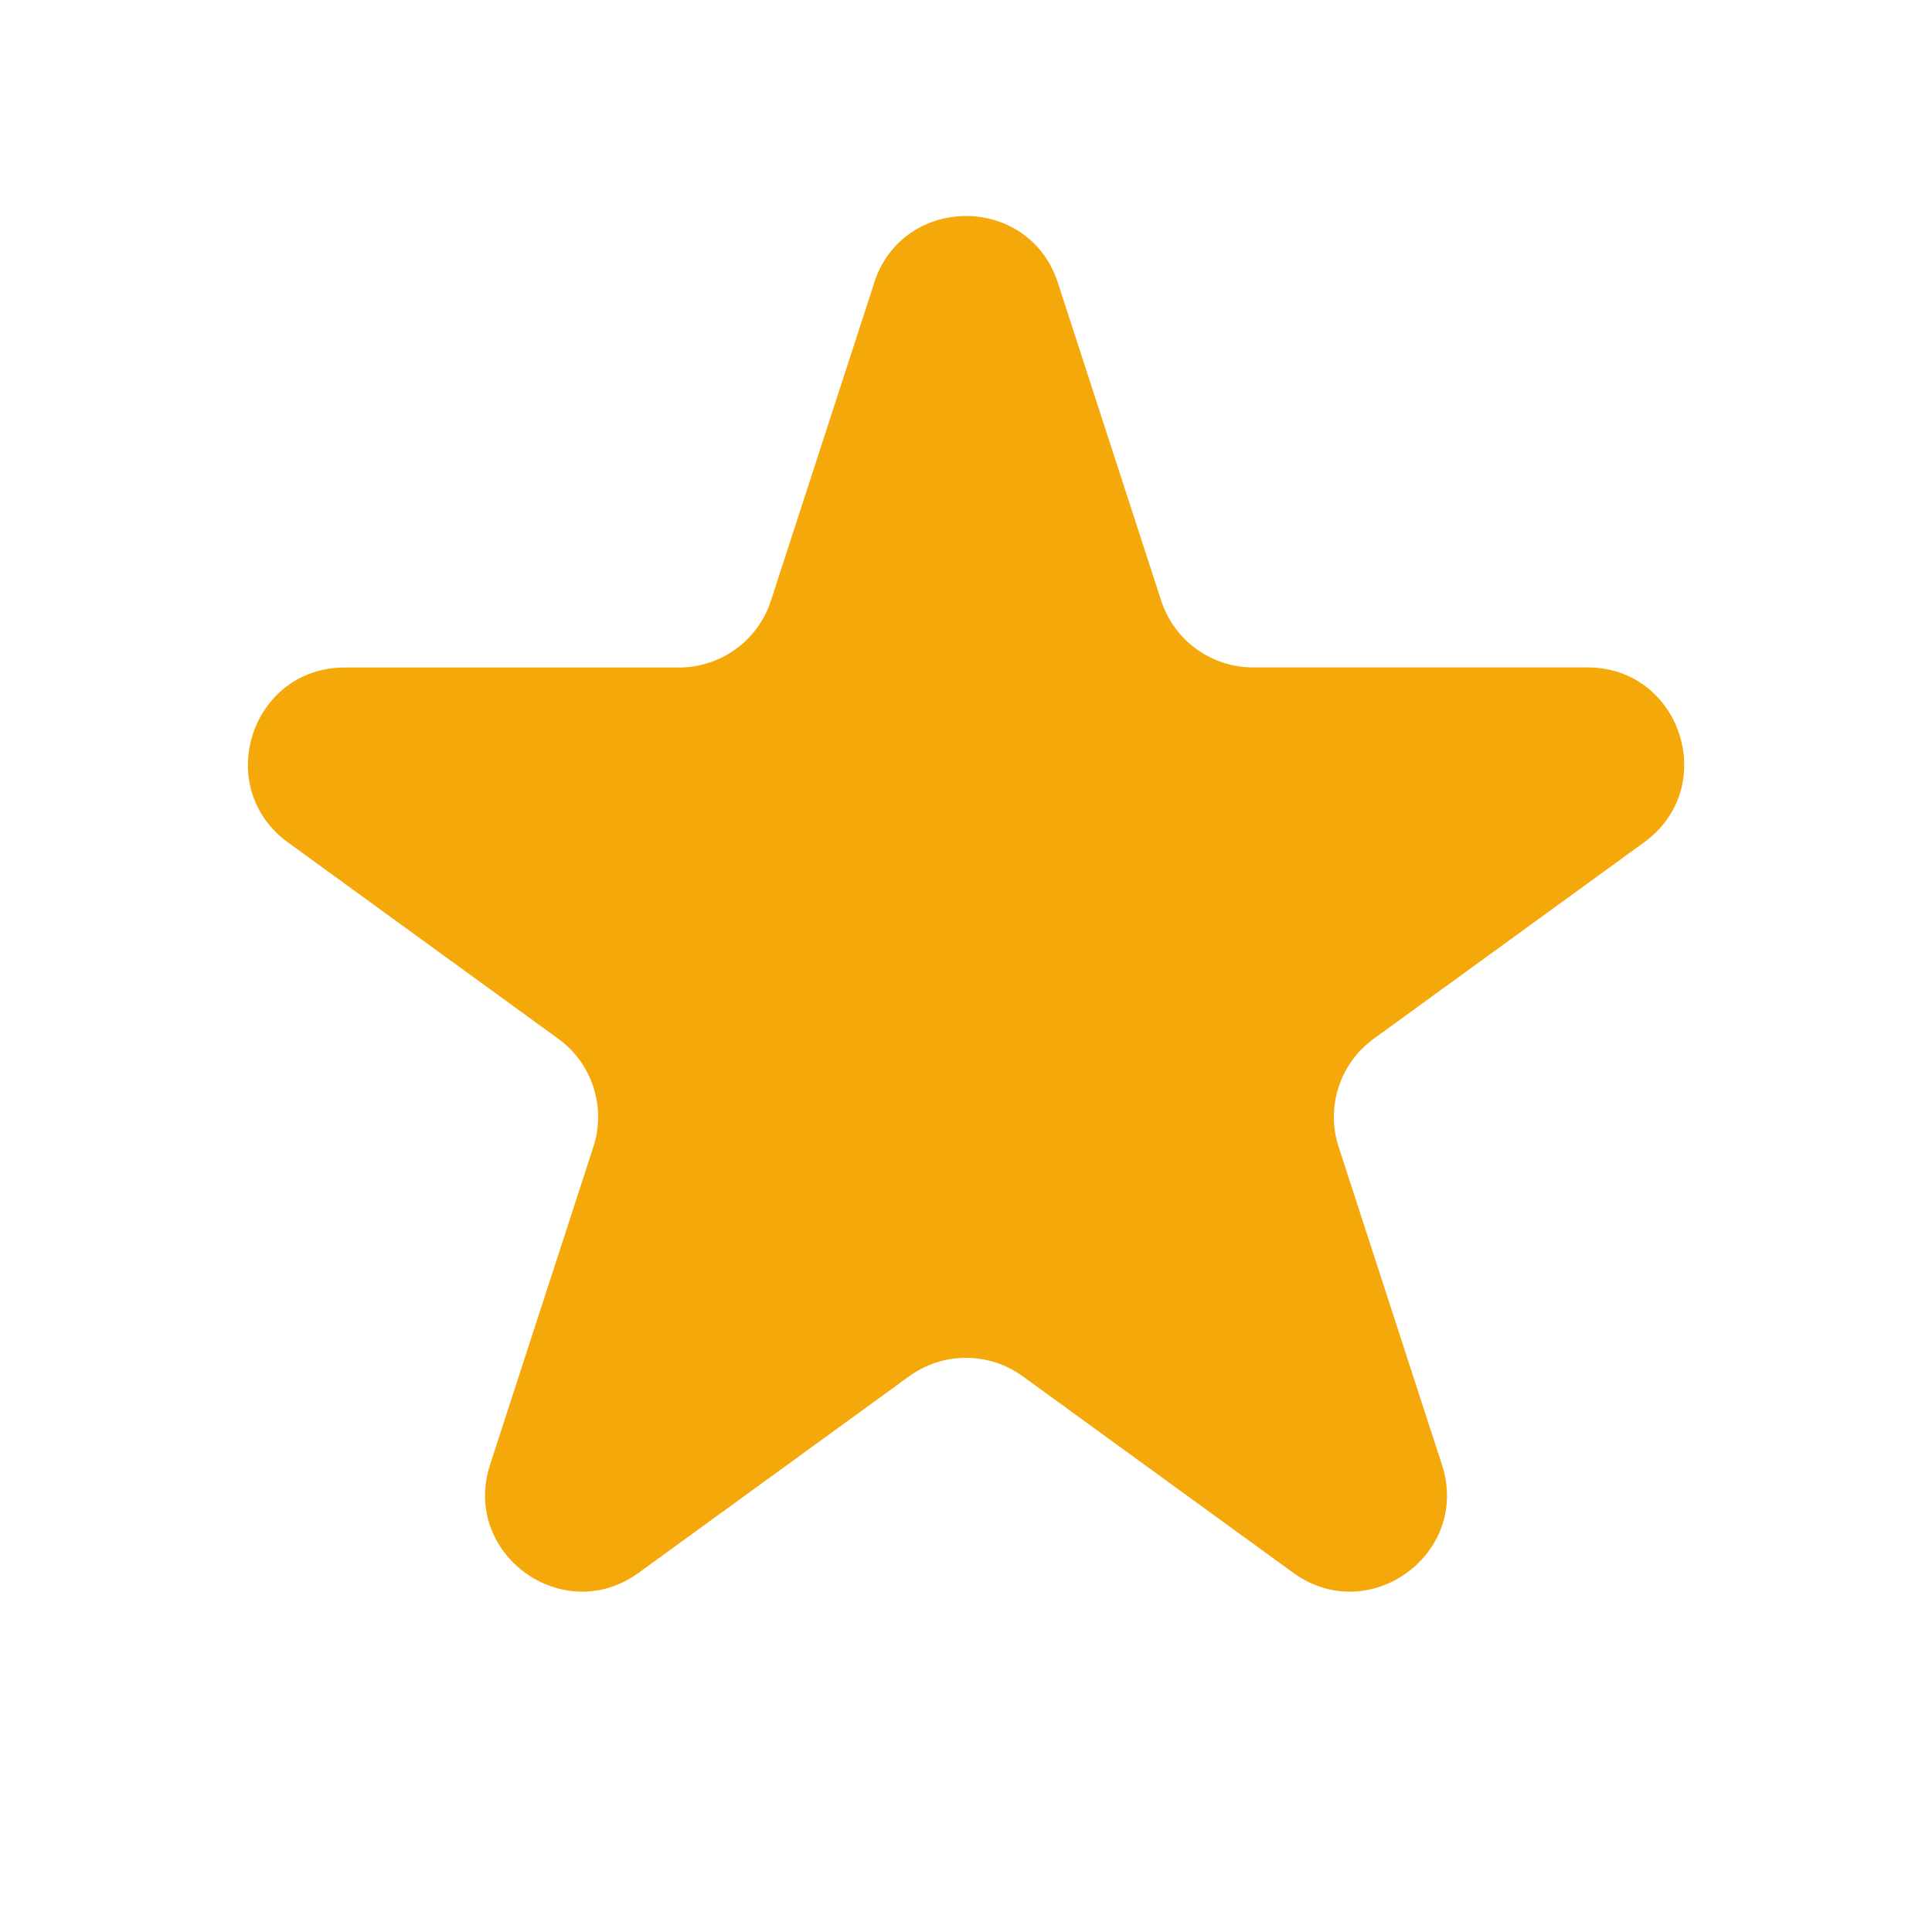
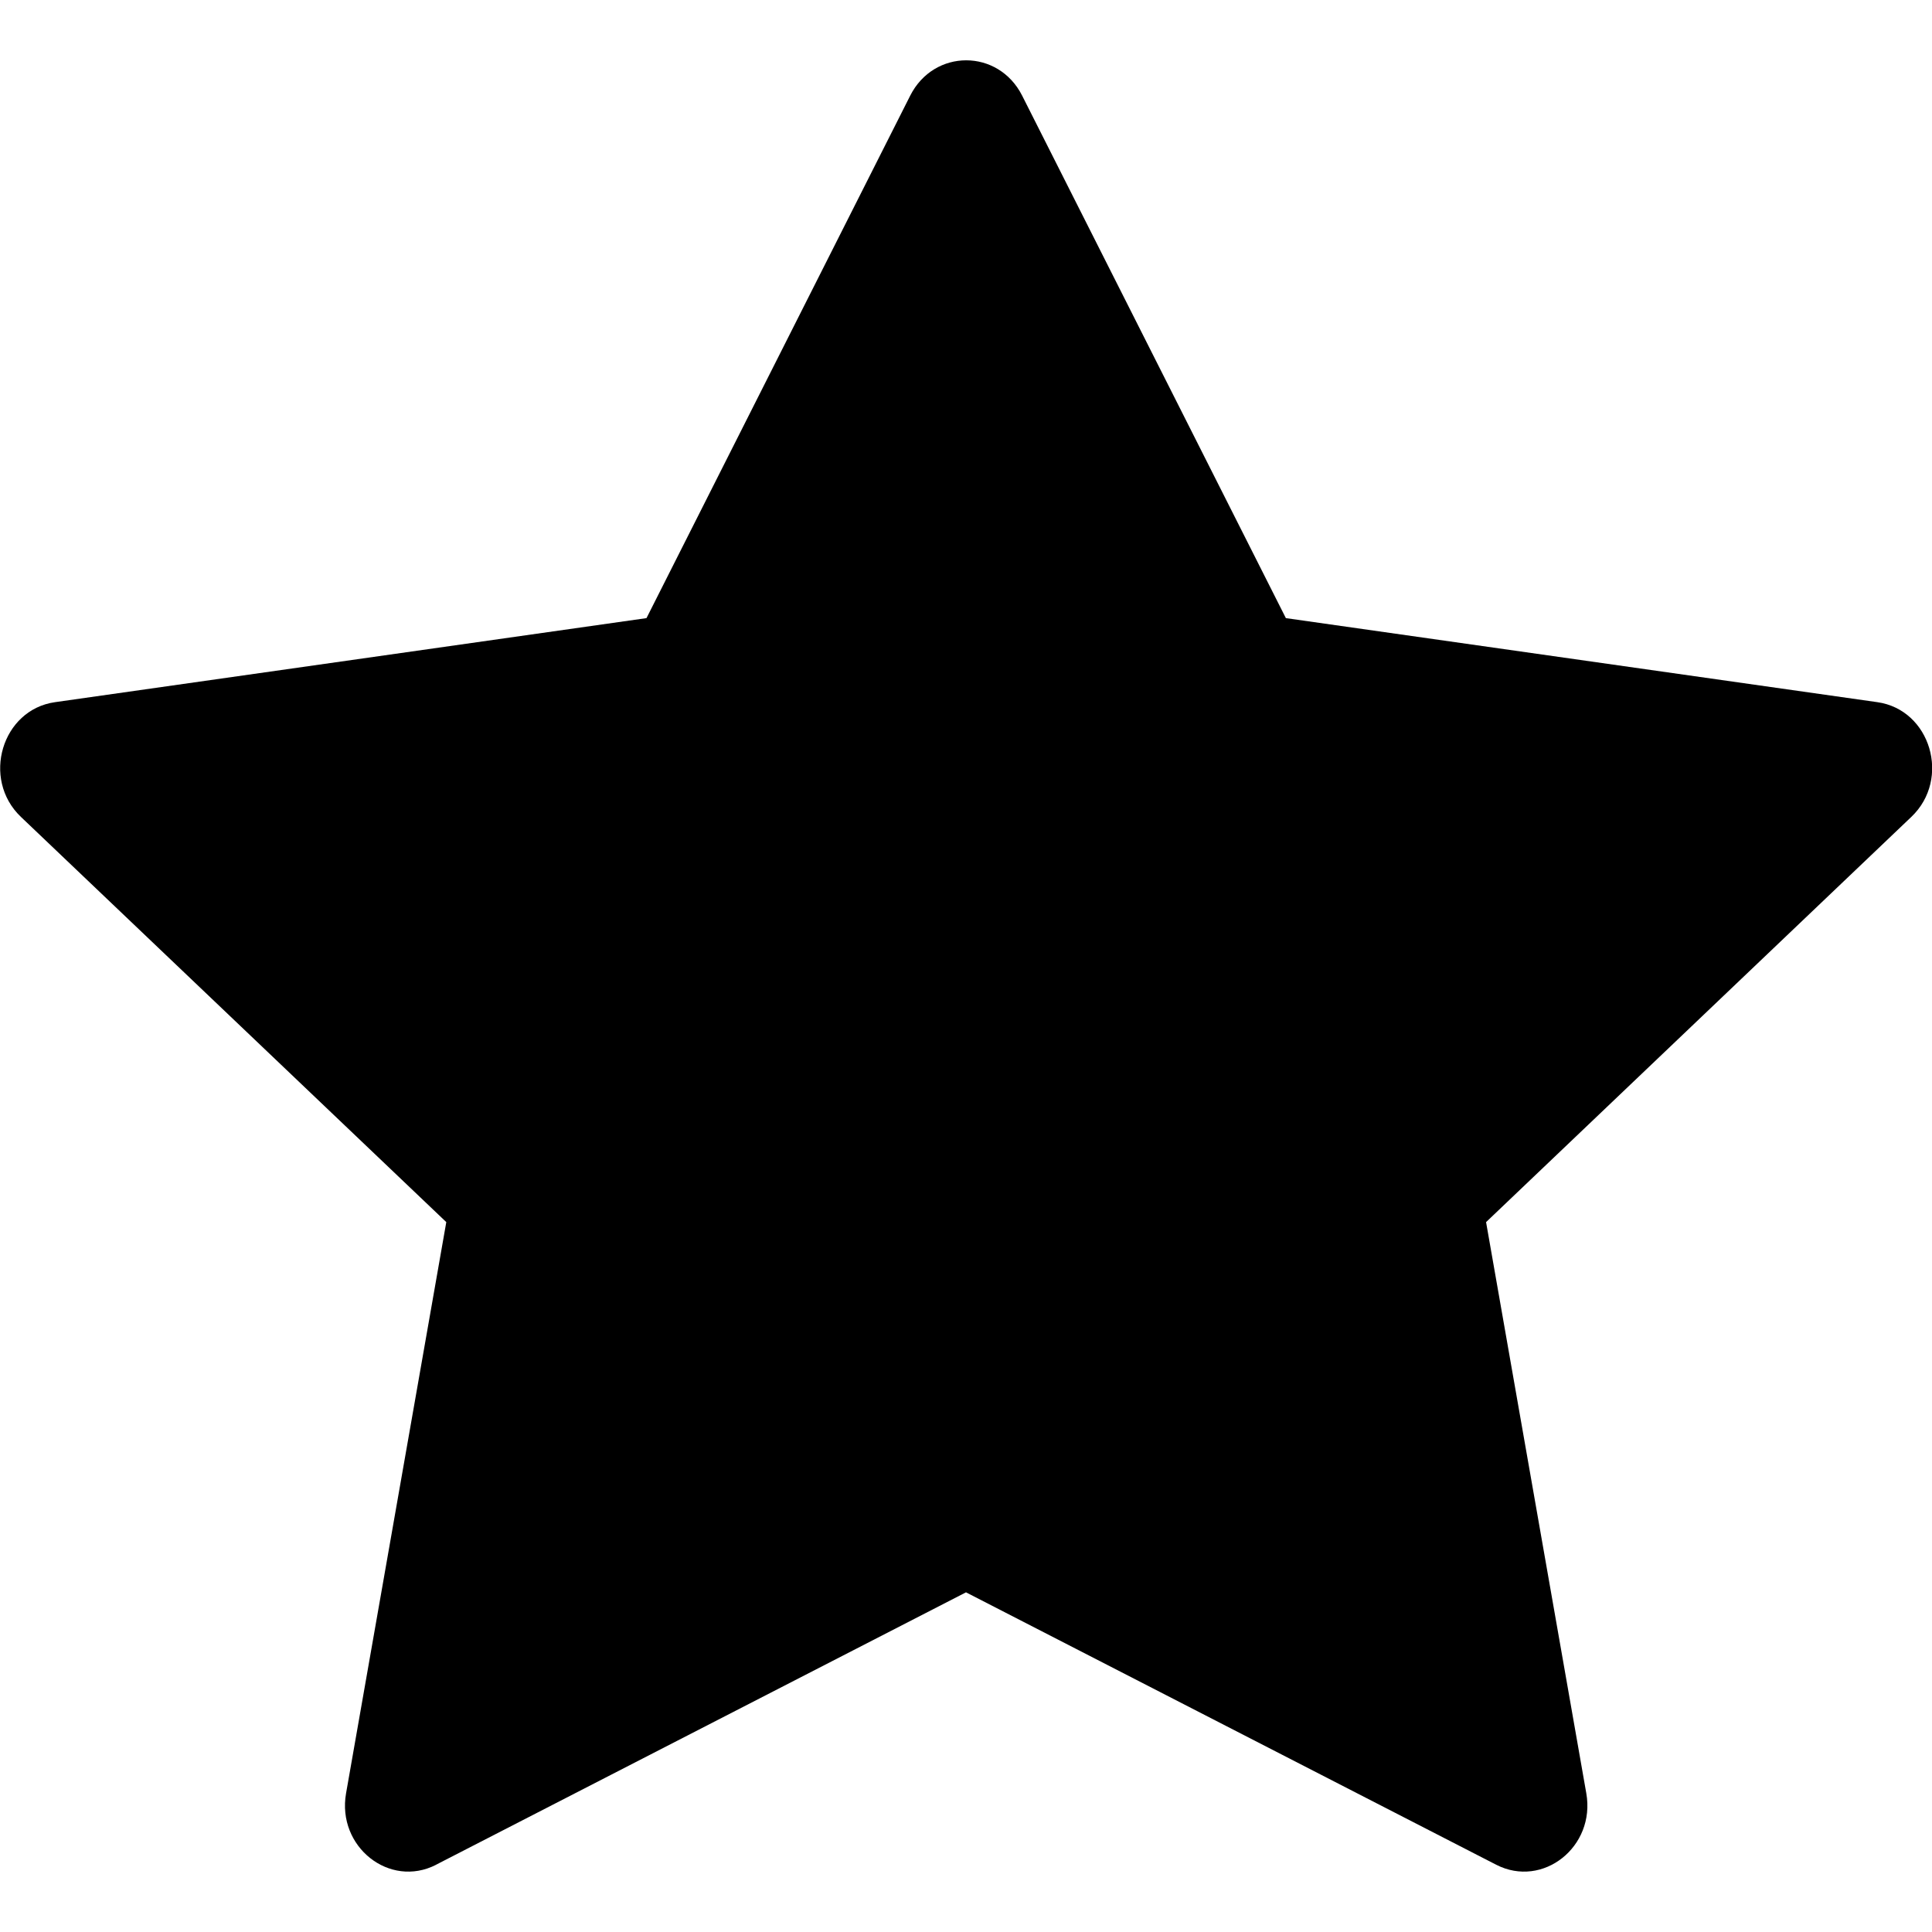
- <svg xmlns="http://www.w3.org/2000/svg" viewBox="0 0 20 20" fill="#f5a80a">
-   <path d="M9.049 2.927c.3-.921 1.603-.921 1.902 0l1.07 3.292a1 1 0 00.95.69h3.462c.969 0 1.371 1.24.588 1.81l-2.8 2.034a1 1 0 00-.364 1.118l1.07 3.292c.3.921-.755 1.688-1.54 1.118l-2.8-2.034a1 1 0 00-1.175 0l-2.8 2.034c-.784.57-1.838-.197-1.539-1.118l1.07-3.292a1 1 0 00-.364-1.118L2.98 8.72c-.783-.57-.38-1.81.588-1.81h3.461a1 1 0 00.951-.69l1.07-3.292z" />
+ <svg xmlns="http://www.w3.org/2000/svg" width="16" height="16" fill="currentColor" class="bi bi-star-fill" viewBox="0 0 16 16">
+   <path d="M3.612 15.443c-.386.198-.824-.149-.746-.592l.83-4.73L.173 6.765c-.329-.314-.158-.888.283-.95l4.898-.696L7.538.792c.197-.39.73-.39.927 0l2.184 4.327 4.898.696c.441.062.612.636.282.95l-3.522 3.356.83 4.73c.078.443-.36.79-.746.592L8 13.187l-4.389 2.256z" />
</svg>
